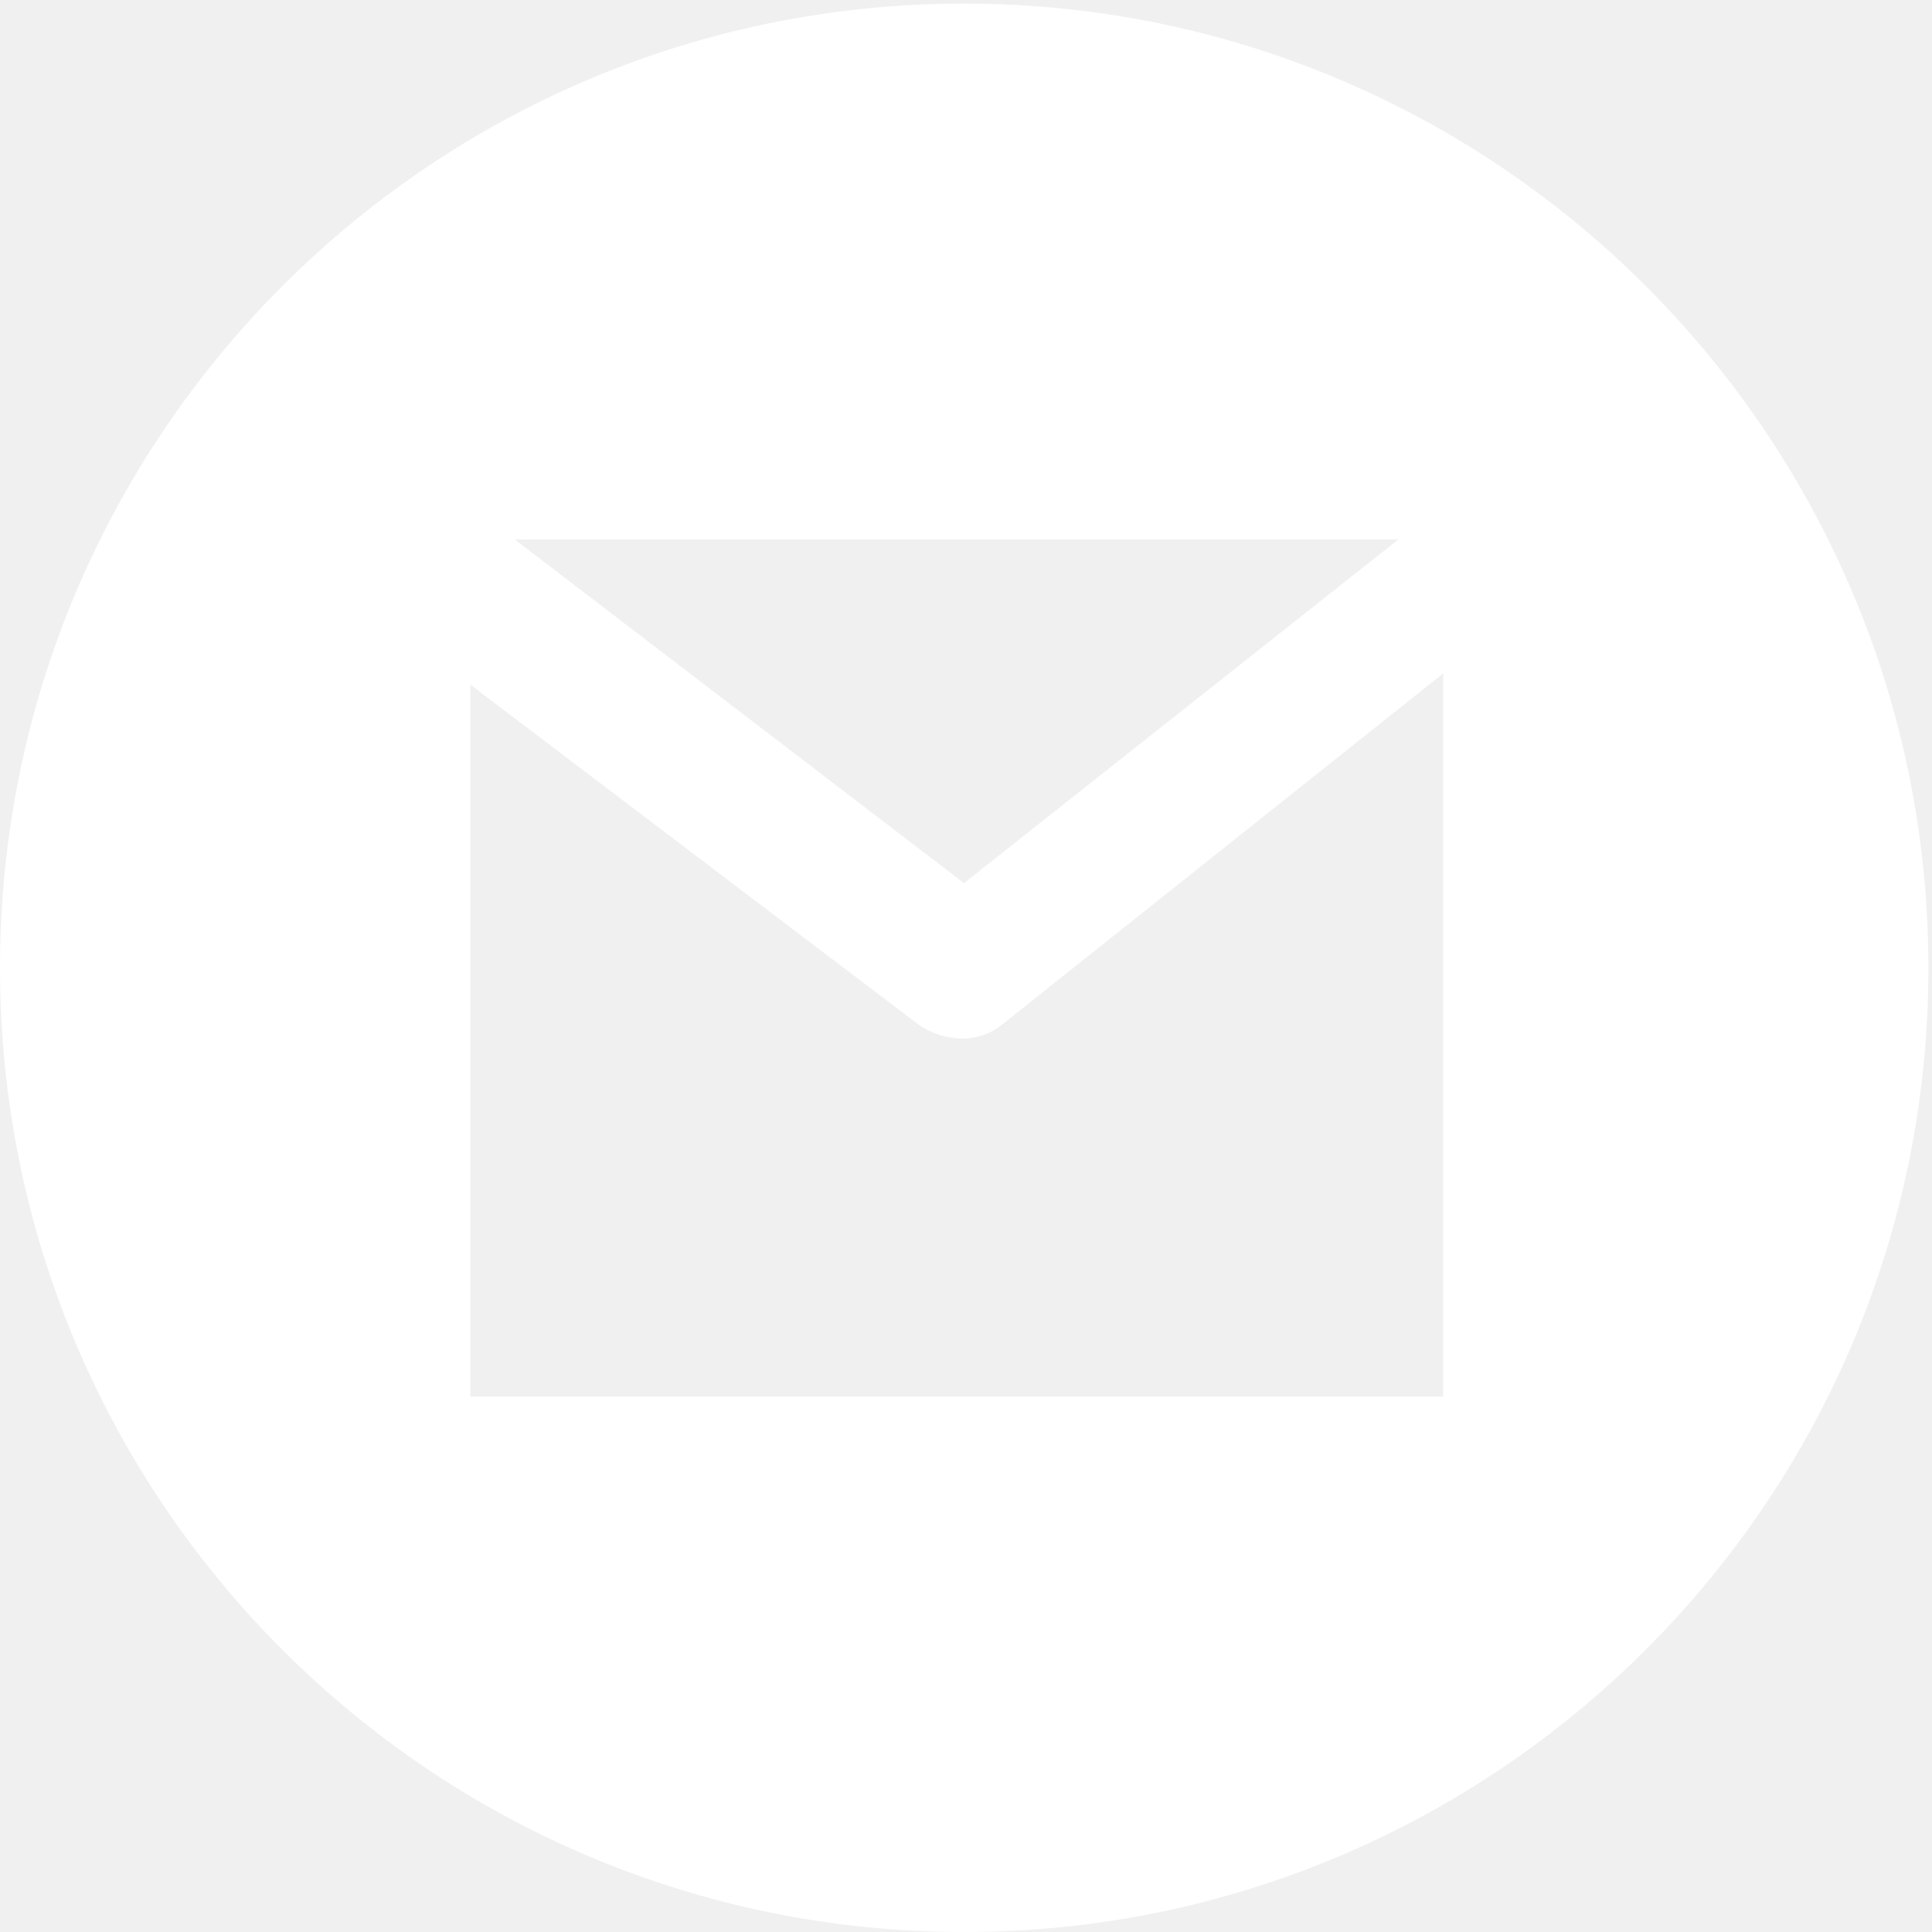
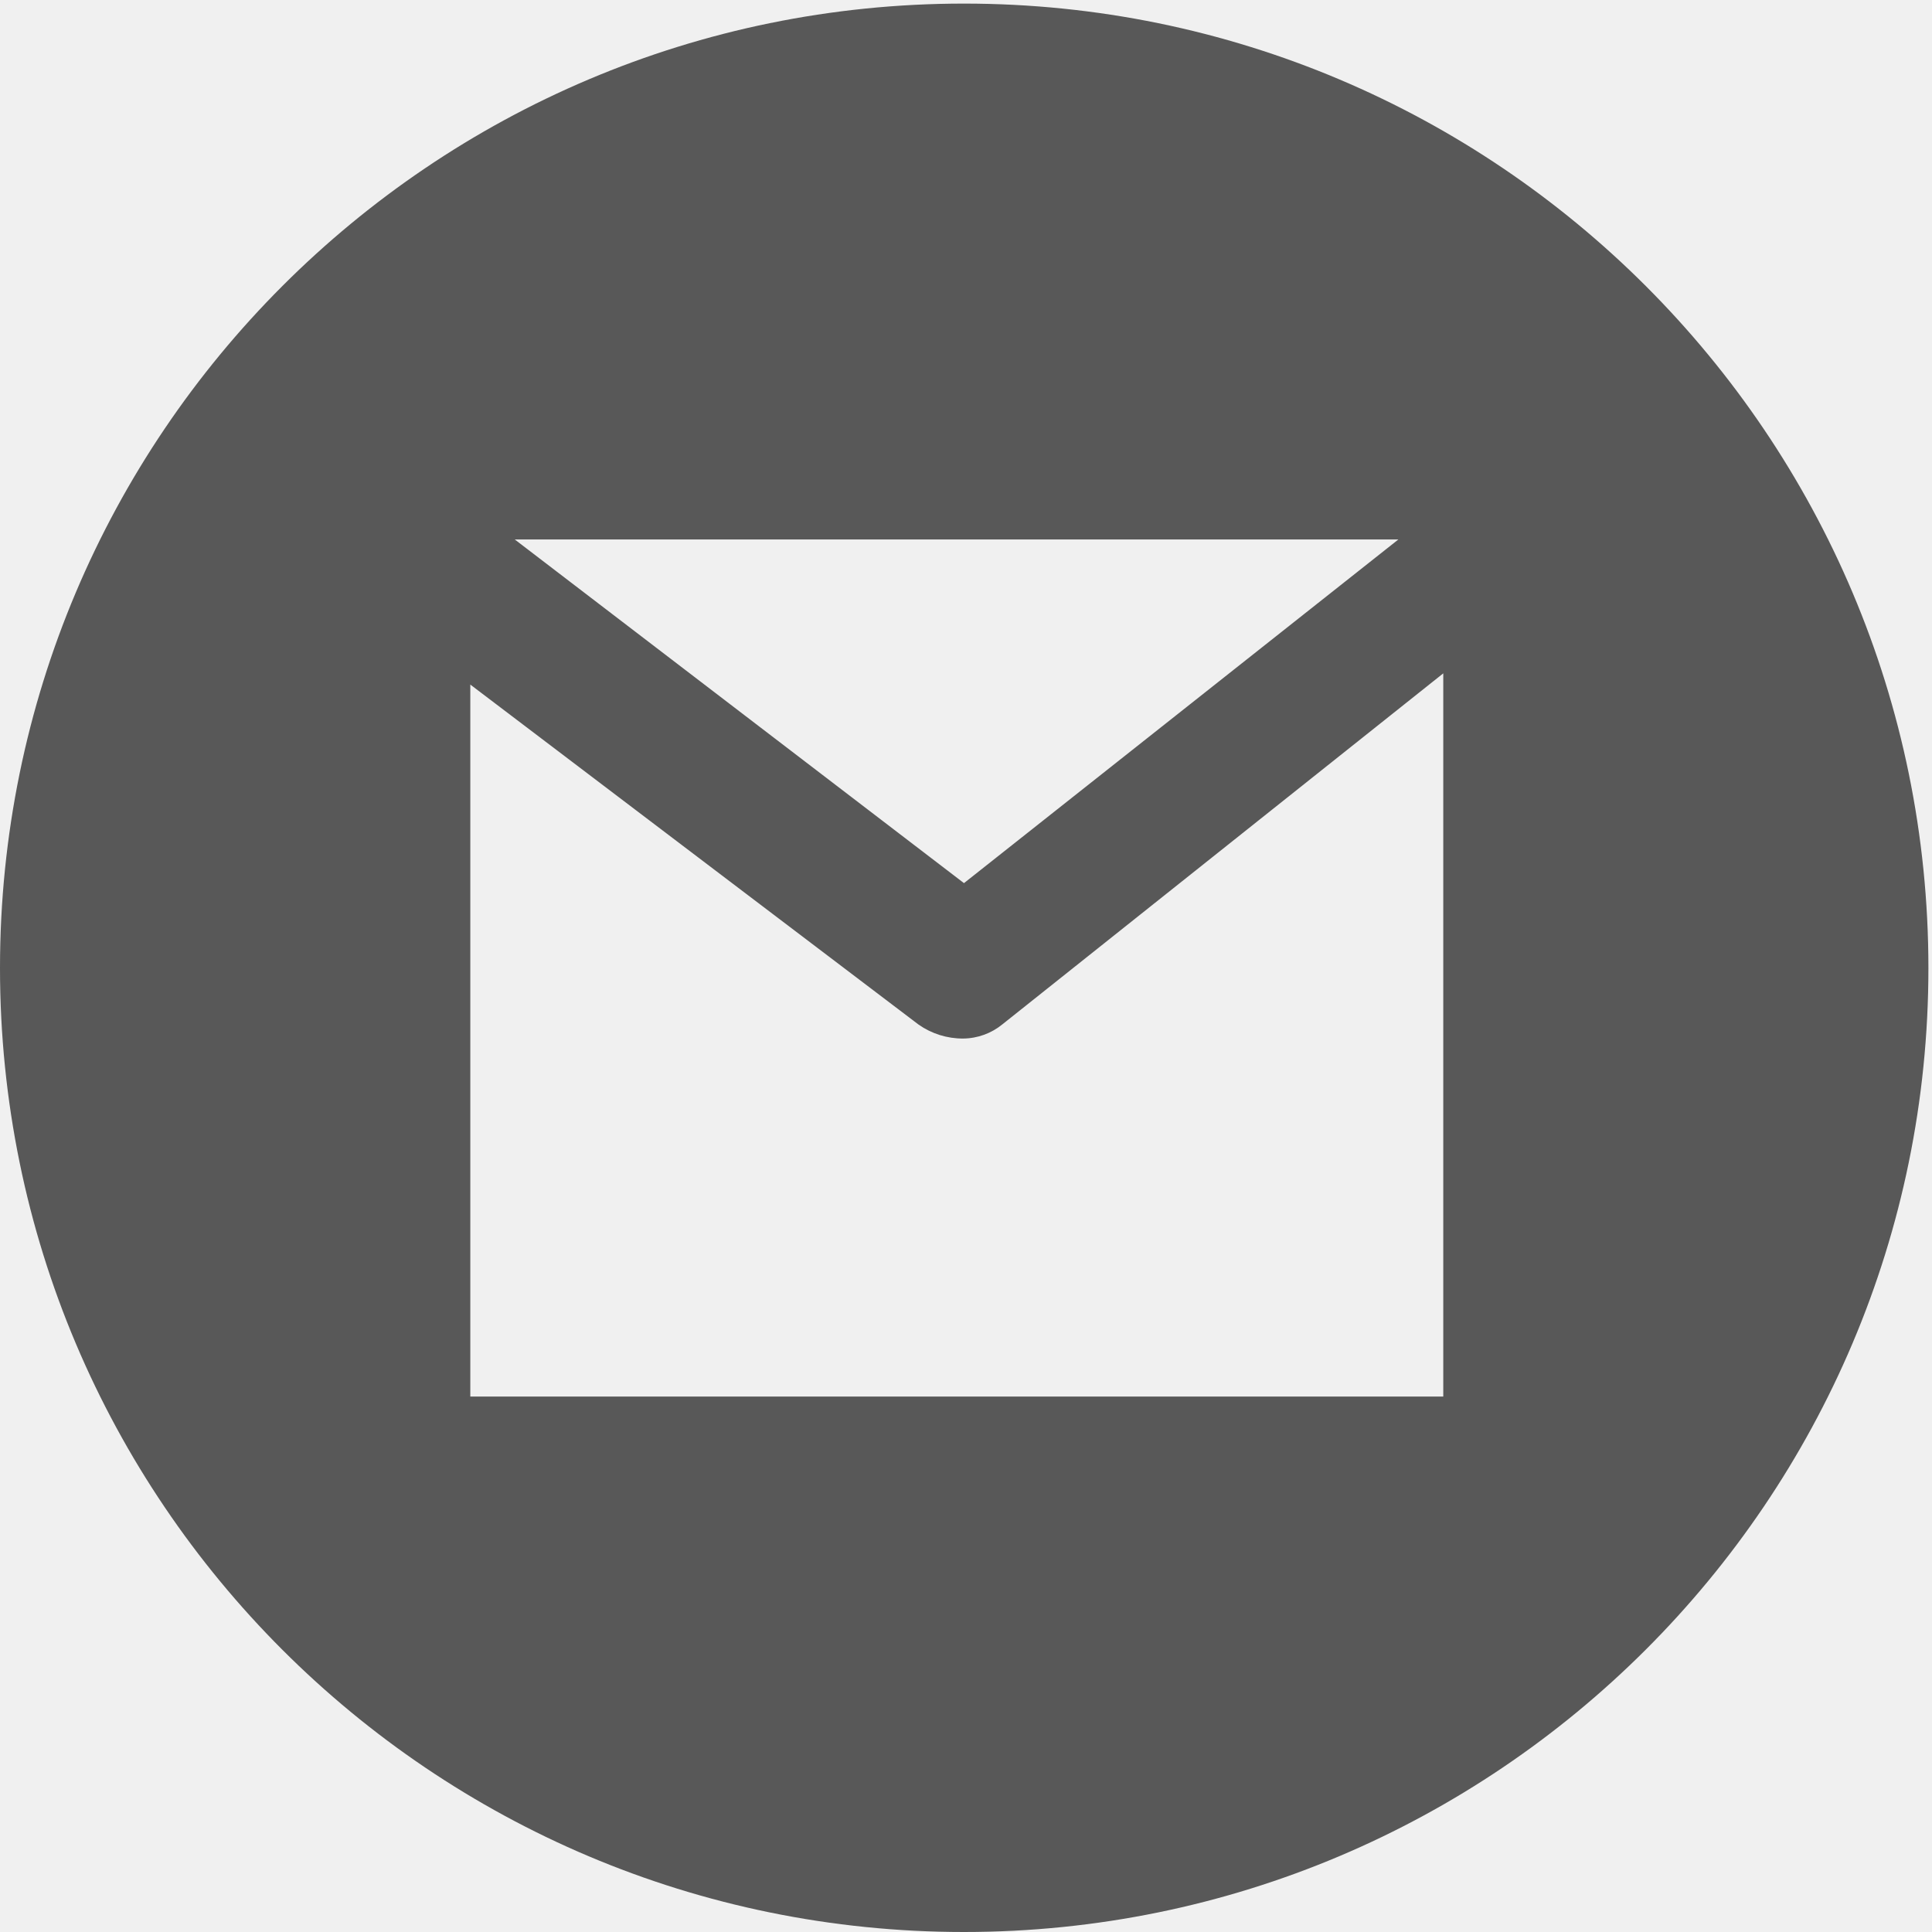
<svg xmlns="http://www.w3.org/2000/svg" width="430.1" height="430.1" viewBox="0 0 430.1 430.1">
-   <path fill="#fff" d="M214.6.8C96.1.8 0 96.9 0 215.5s96.1 214.6 214.6 214.6S429.3 334 429.3 215.5 333.2.8 214.6.8zm96.7 119.3l-96.7 76.5-100-76.5zm10 190.8H104.7V152.4l99.8 75.7a17.1 17.1 0 0 0 9.9 3.1 14 14 0 0 0 8.8-3.2l98.1-78.1z" />
+   <path fill="#585858" d="M214.6.8C96.1.8 0 96.9 0 215.5s96.1 214.6 214.6 214.6S429.3 334 429.3 215.5 333.2.8 214.6.8zm96.7 119.3l-96.7 76.5-100-76.5zm10 190.8H104.7V152.4l99.8 75.7a17.1 17.1 0 0 0 9.9 3.1 14 14 0 0 0 8.8-3.2l98.1-78.1z" />
</svg>
